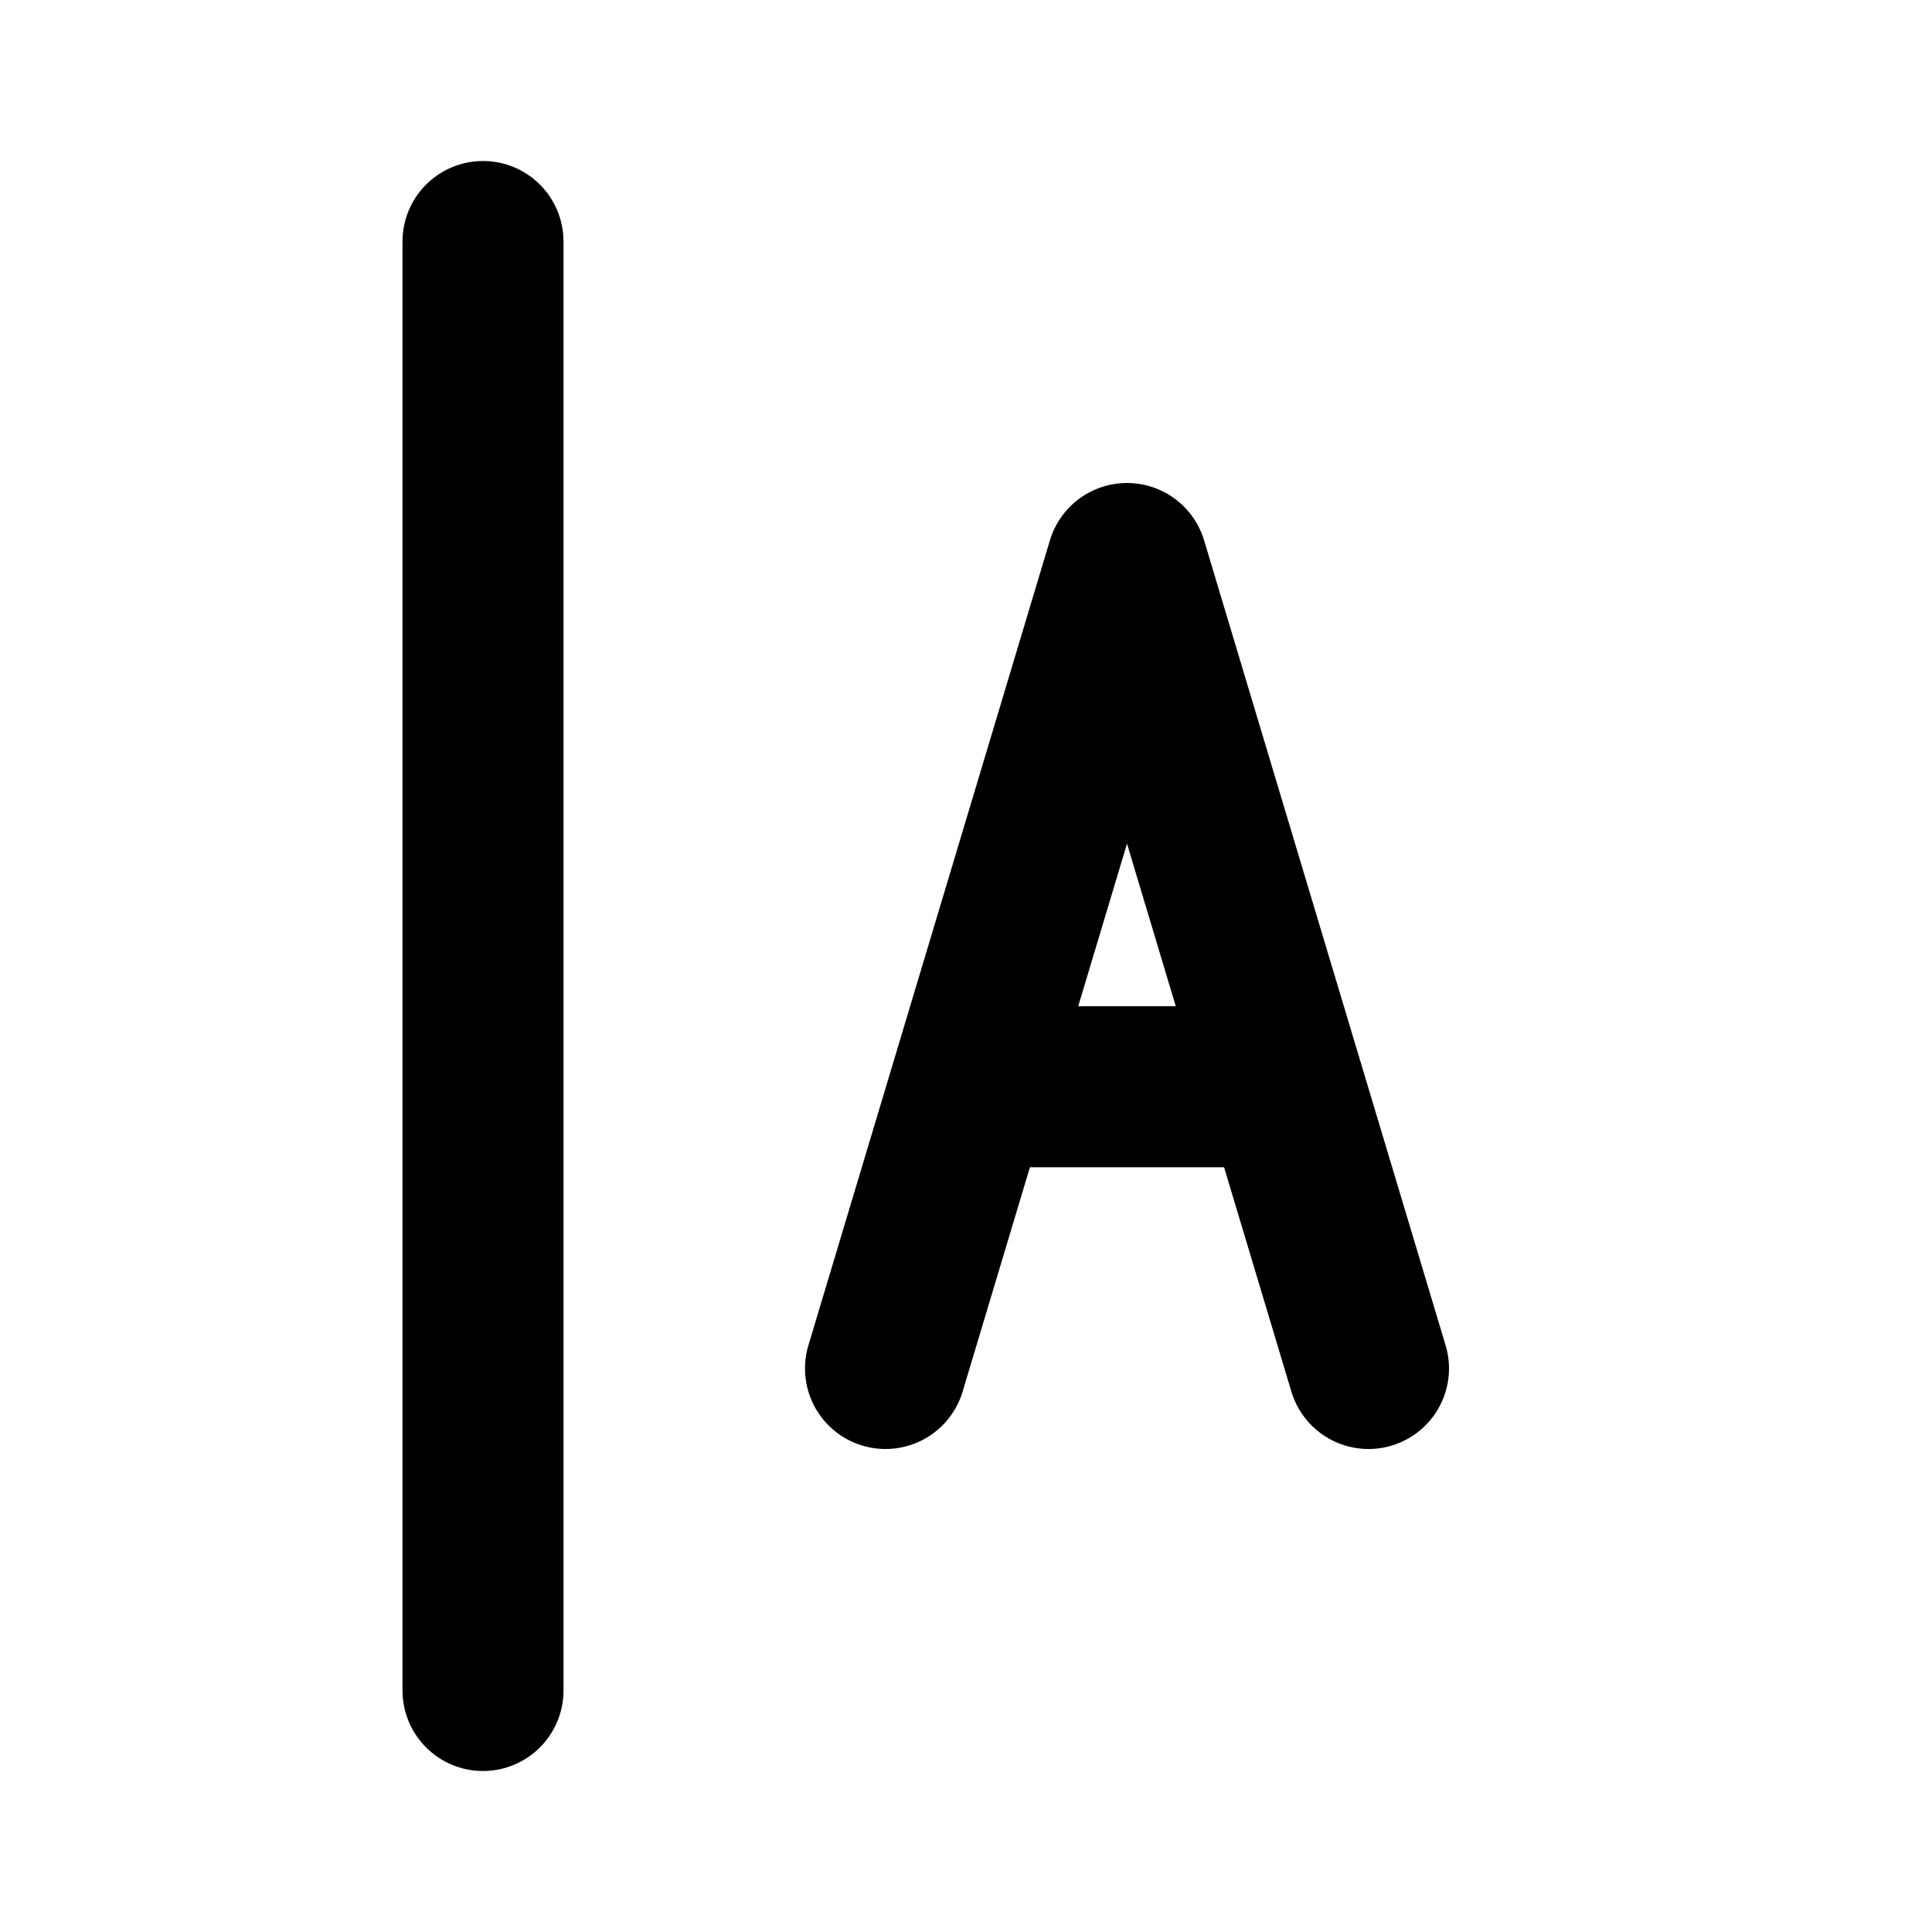
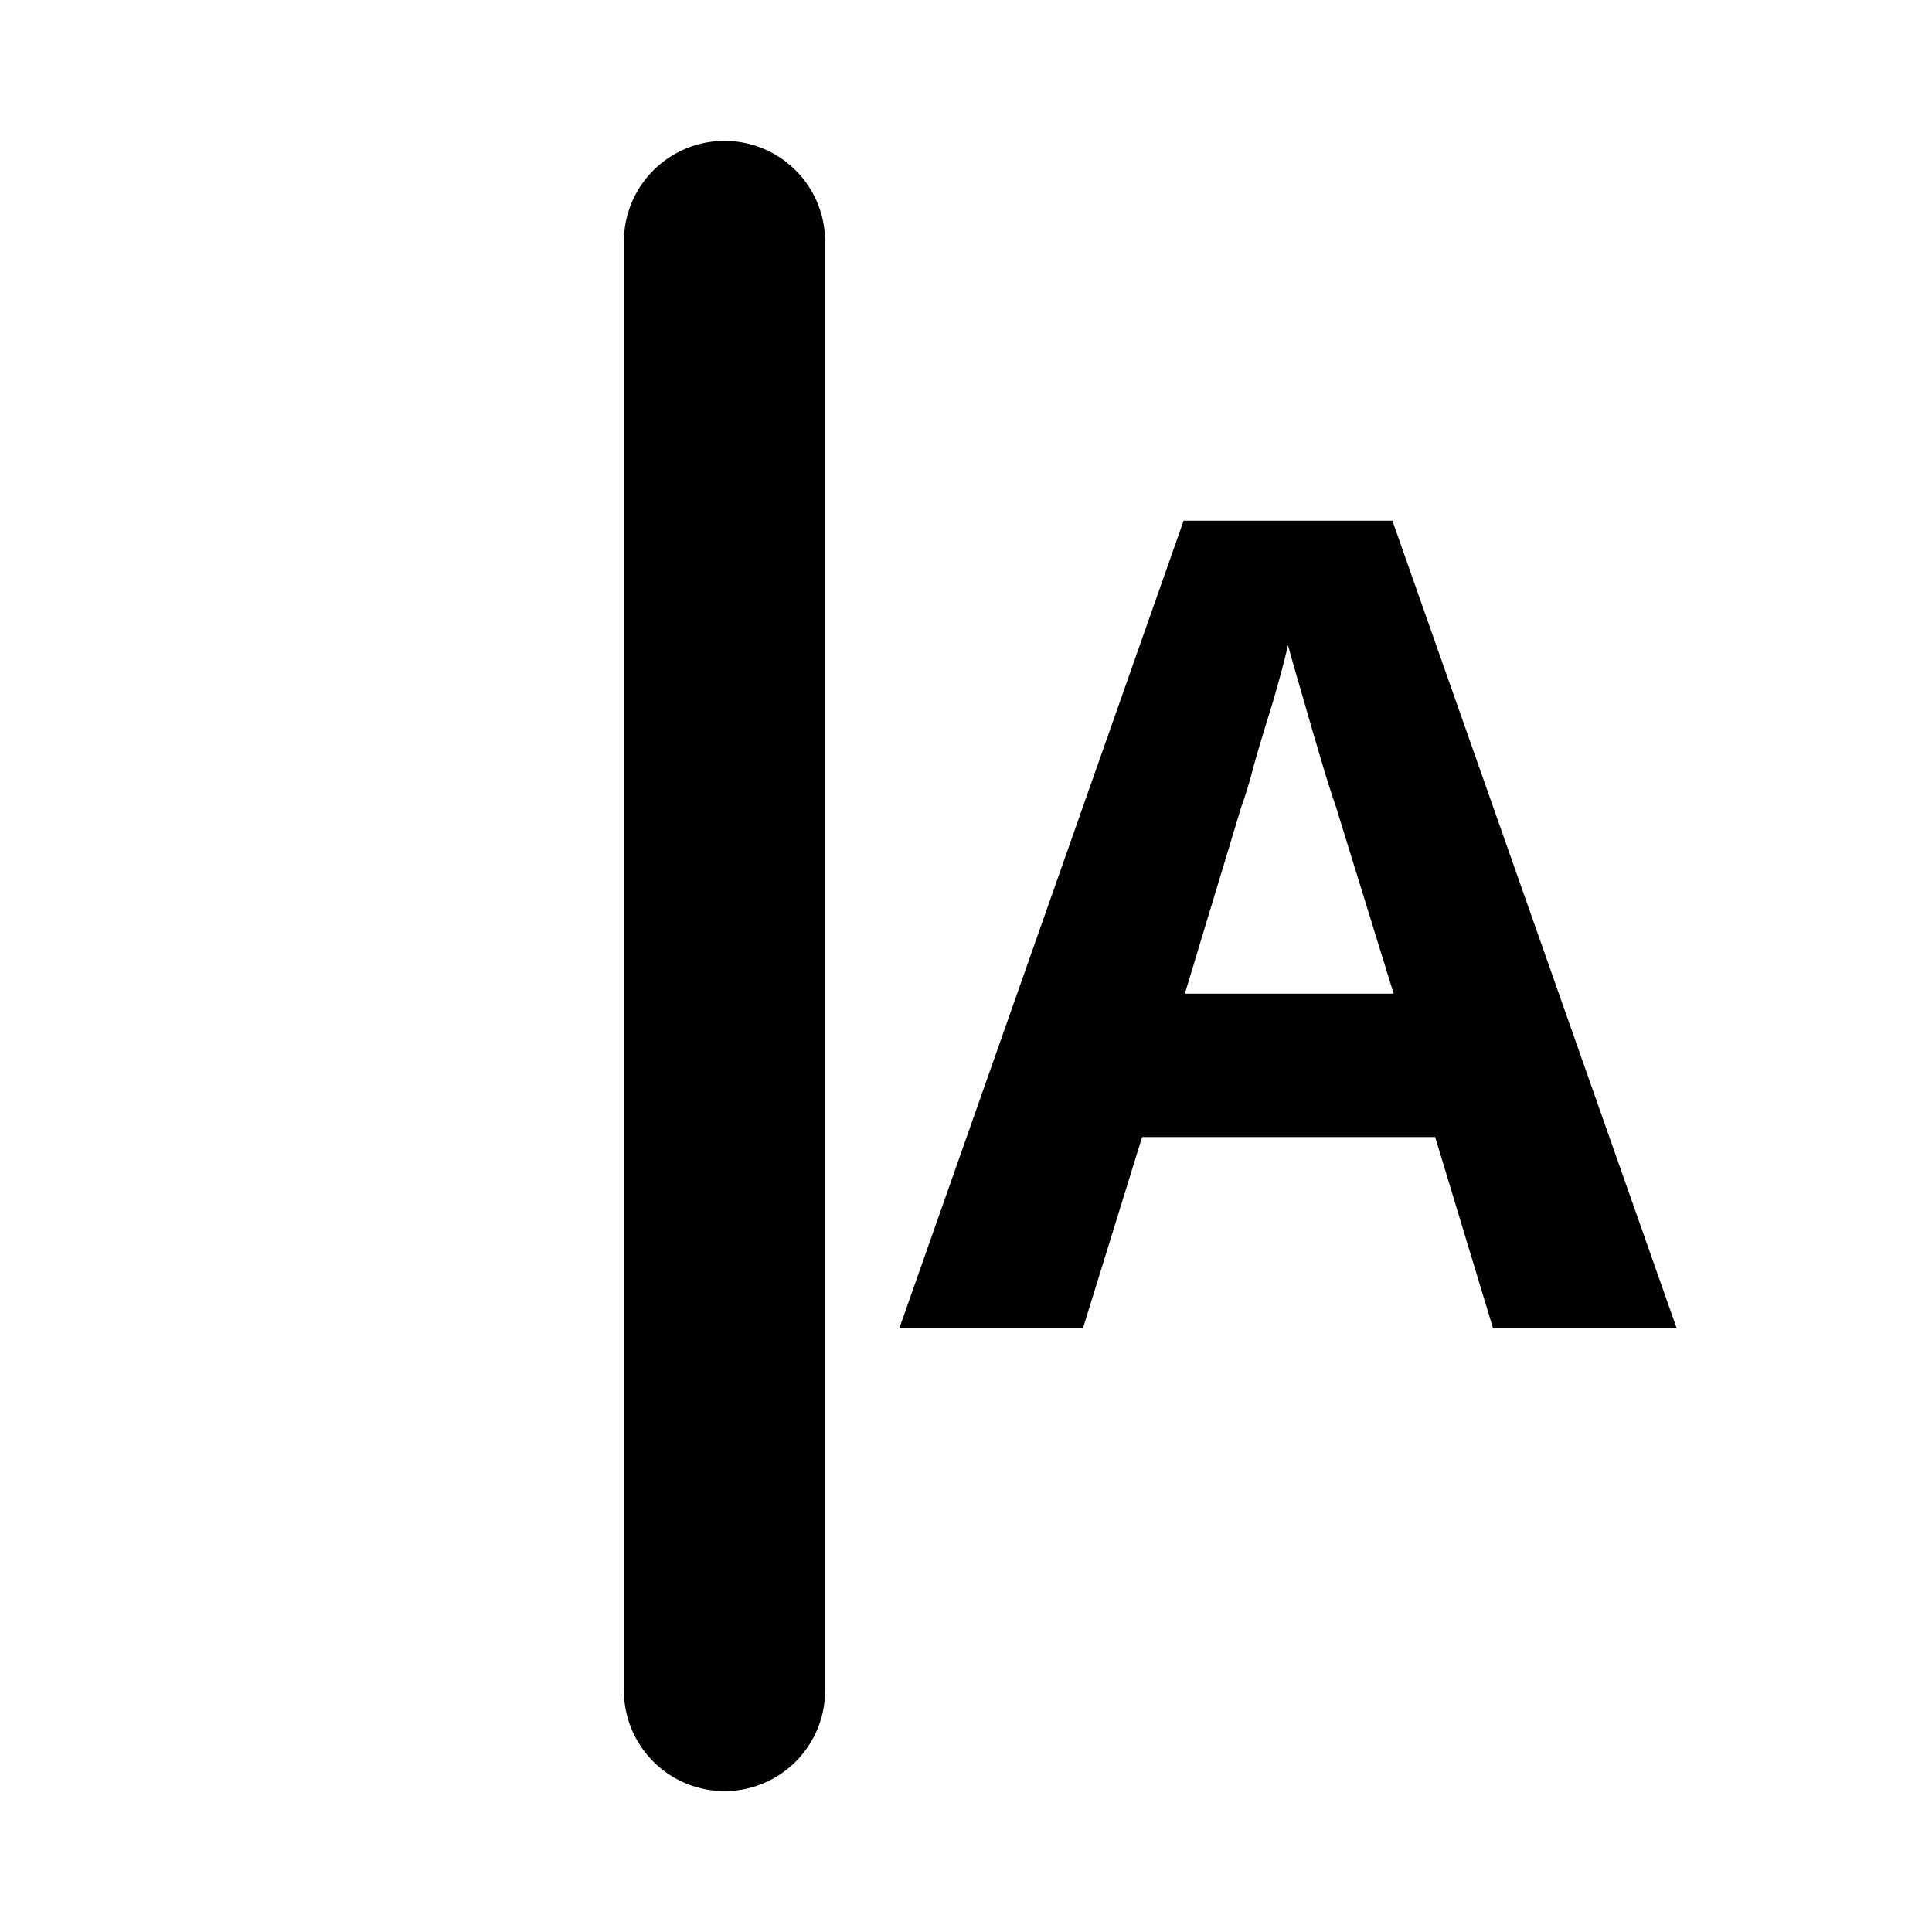
- <svg xmlns="http://www.w3.org/2000/svg" width="16" height="16" viewBox="0 0 24 24" fill="none" stroke="currentColor" stroke-width="2" stroke-linecap="round" stroke-linejoin="round">
-   <path d="M6 3v18" />
-   <path d="M11 17l3-10 3 10" />
-   <path d="M12.2 13.5h3.6" />
+ <svg xmlns="http://www.w3.org/2000/svg" width="16" height="16" viewBox="0 0 24 24" fill="none" stroke="currentColor" stroke-width="2.5" stroke-linecap="round" stroke-linejoin="round">
+   <line x1="9" y1="3" x2="9" y2="21" />
+   <text x="16" y="16.5" font-size="14" font-family="system-ui, sans-serif" font-weight="900" fill="currentColor" stroke="none" text-anchor="middle">A</text>
</svg>
